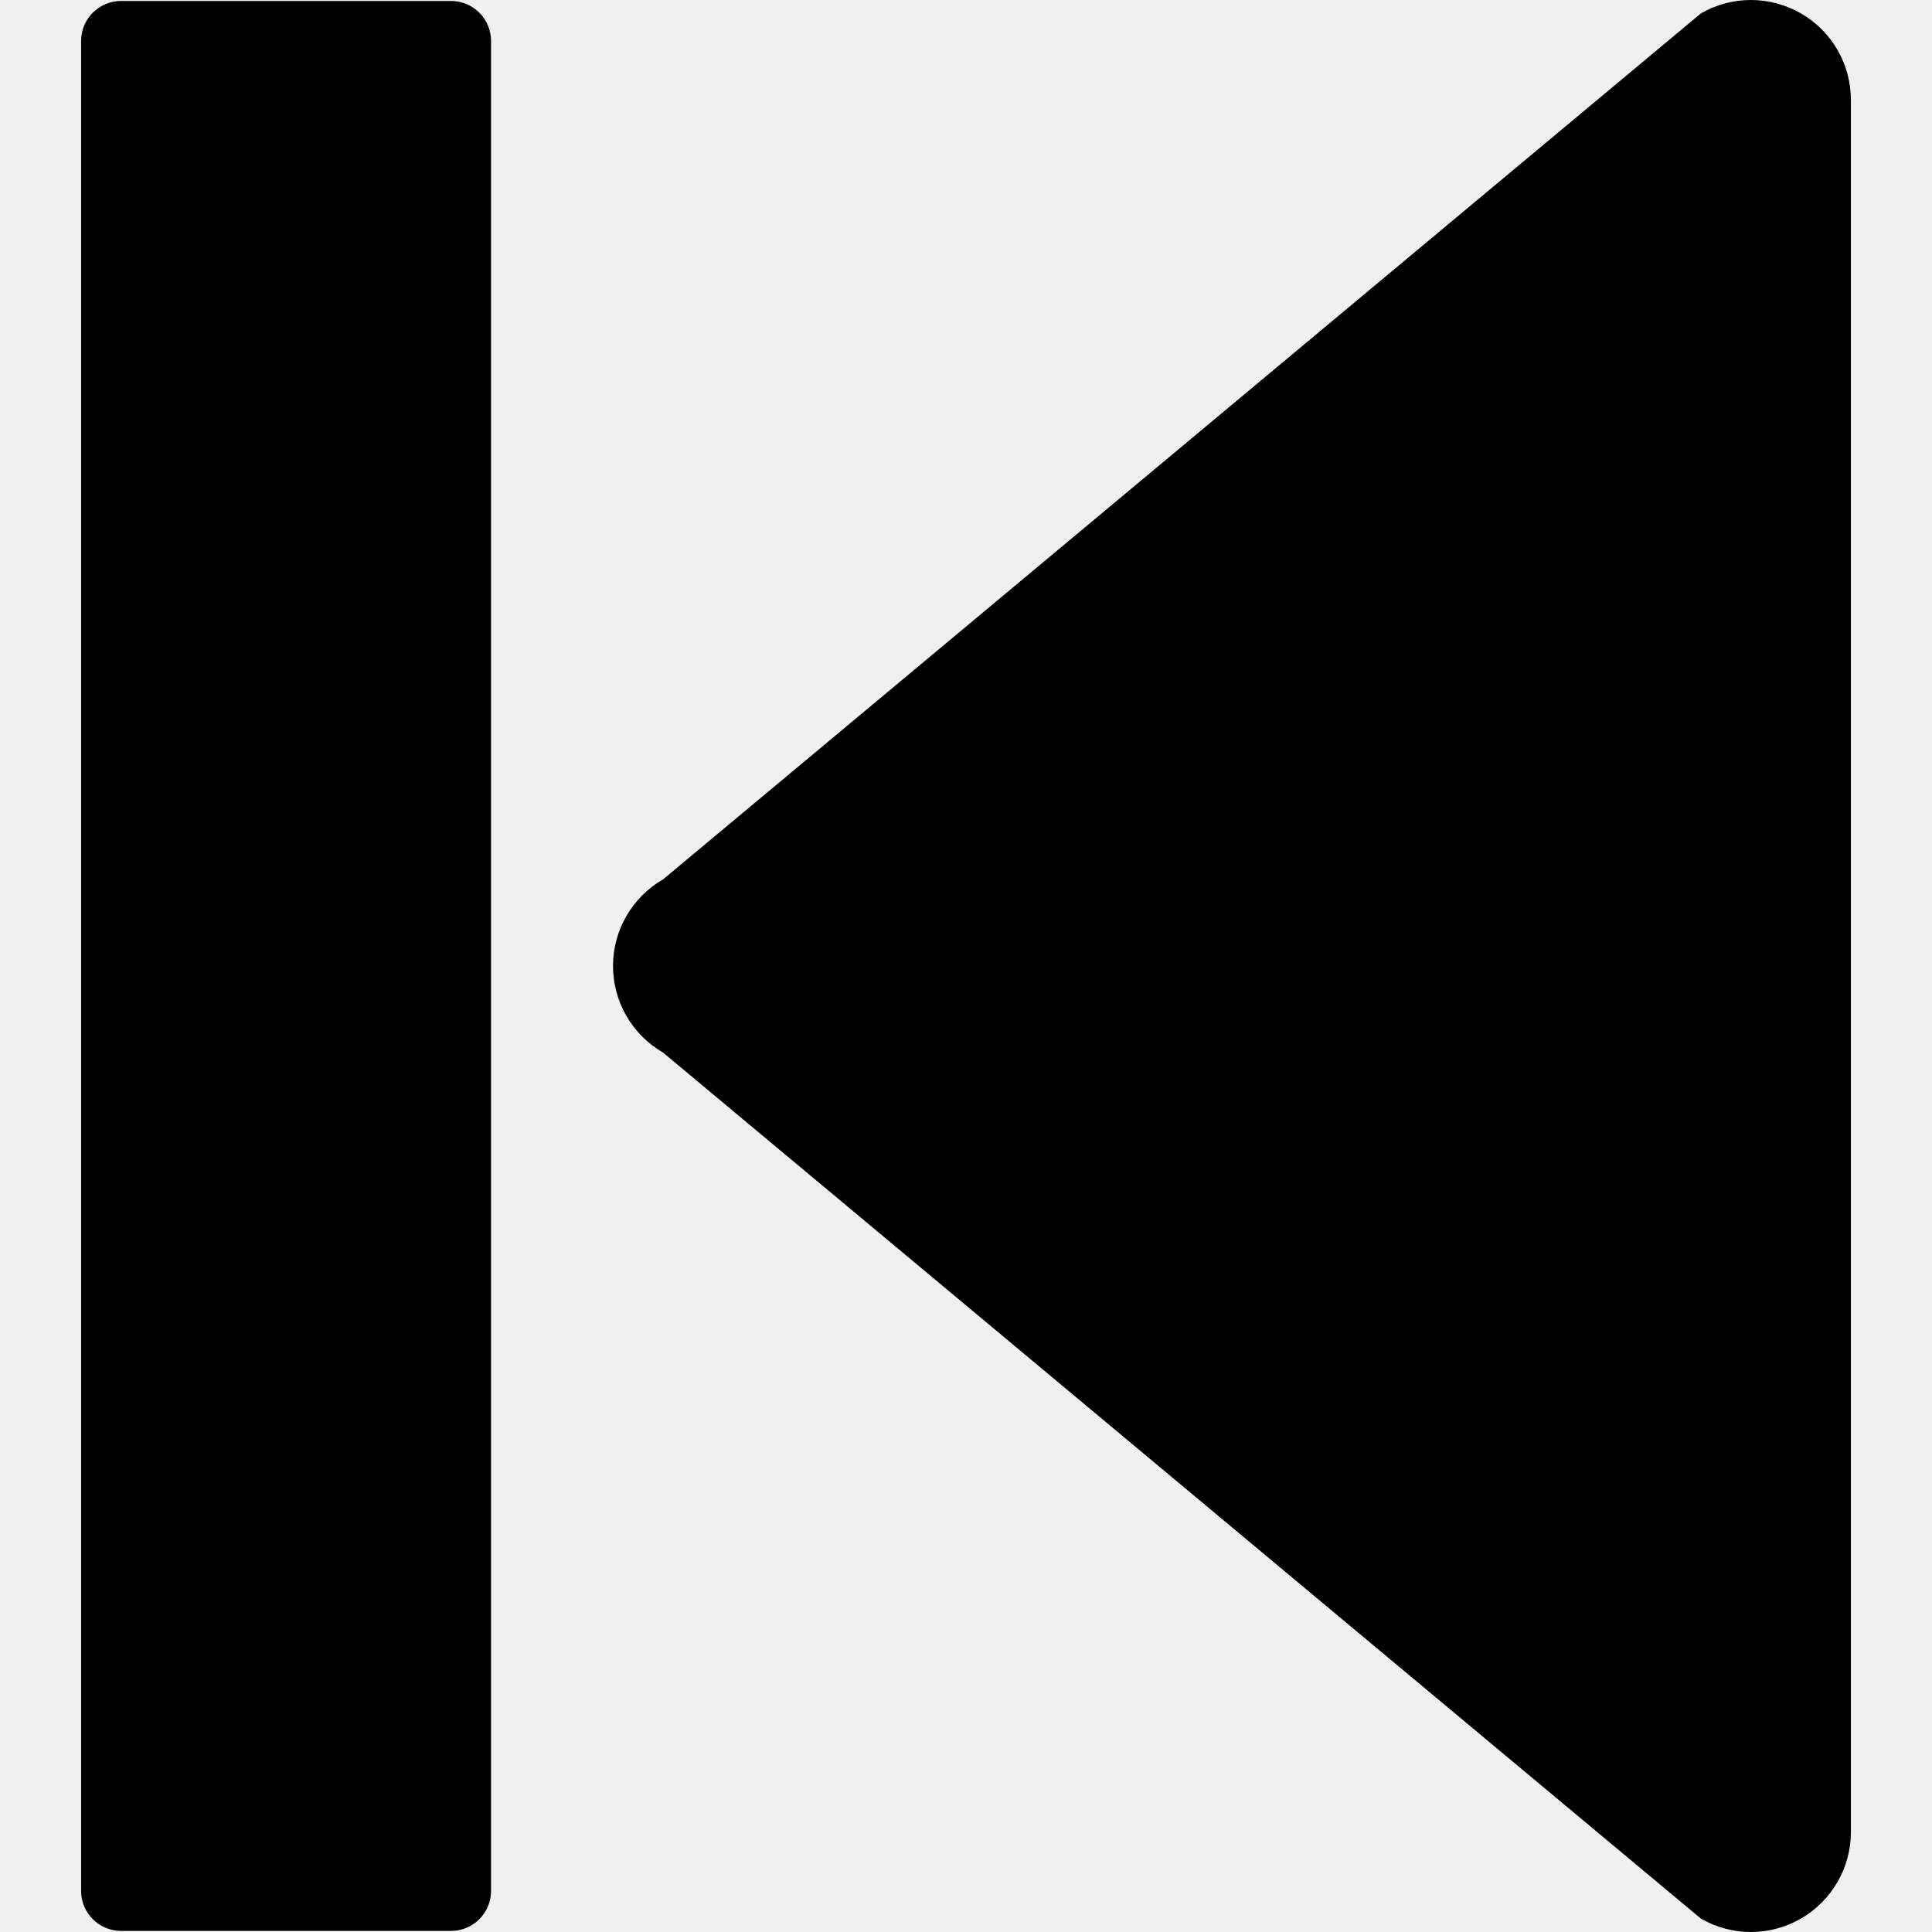
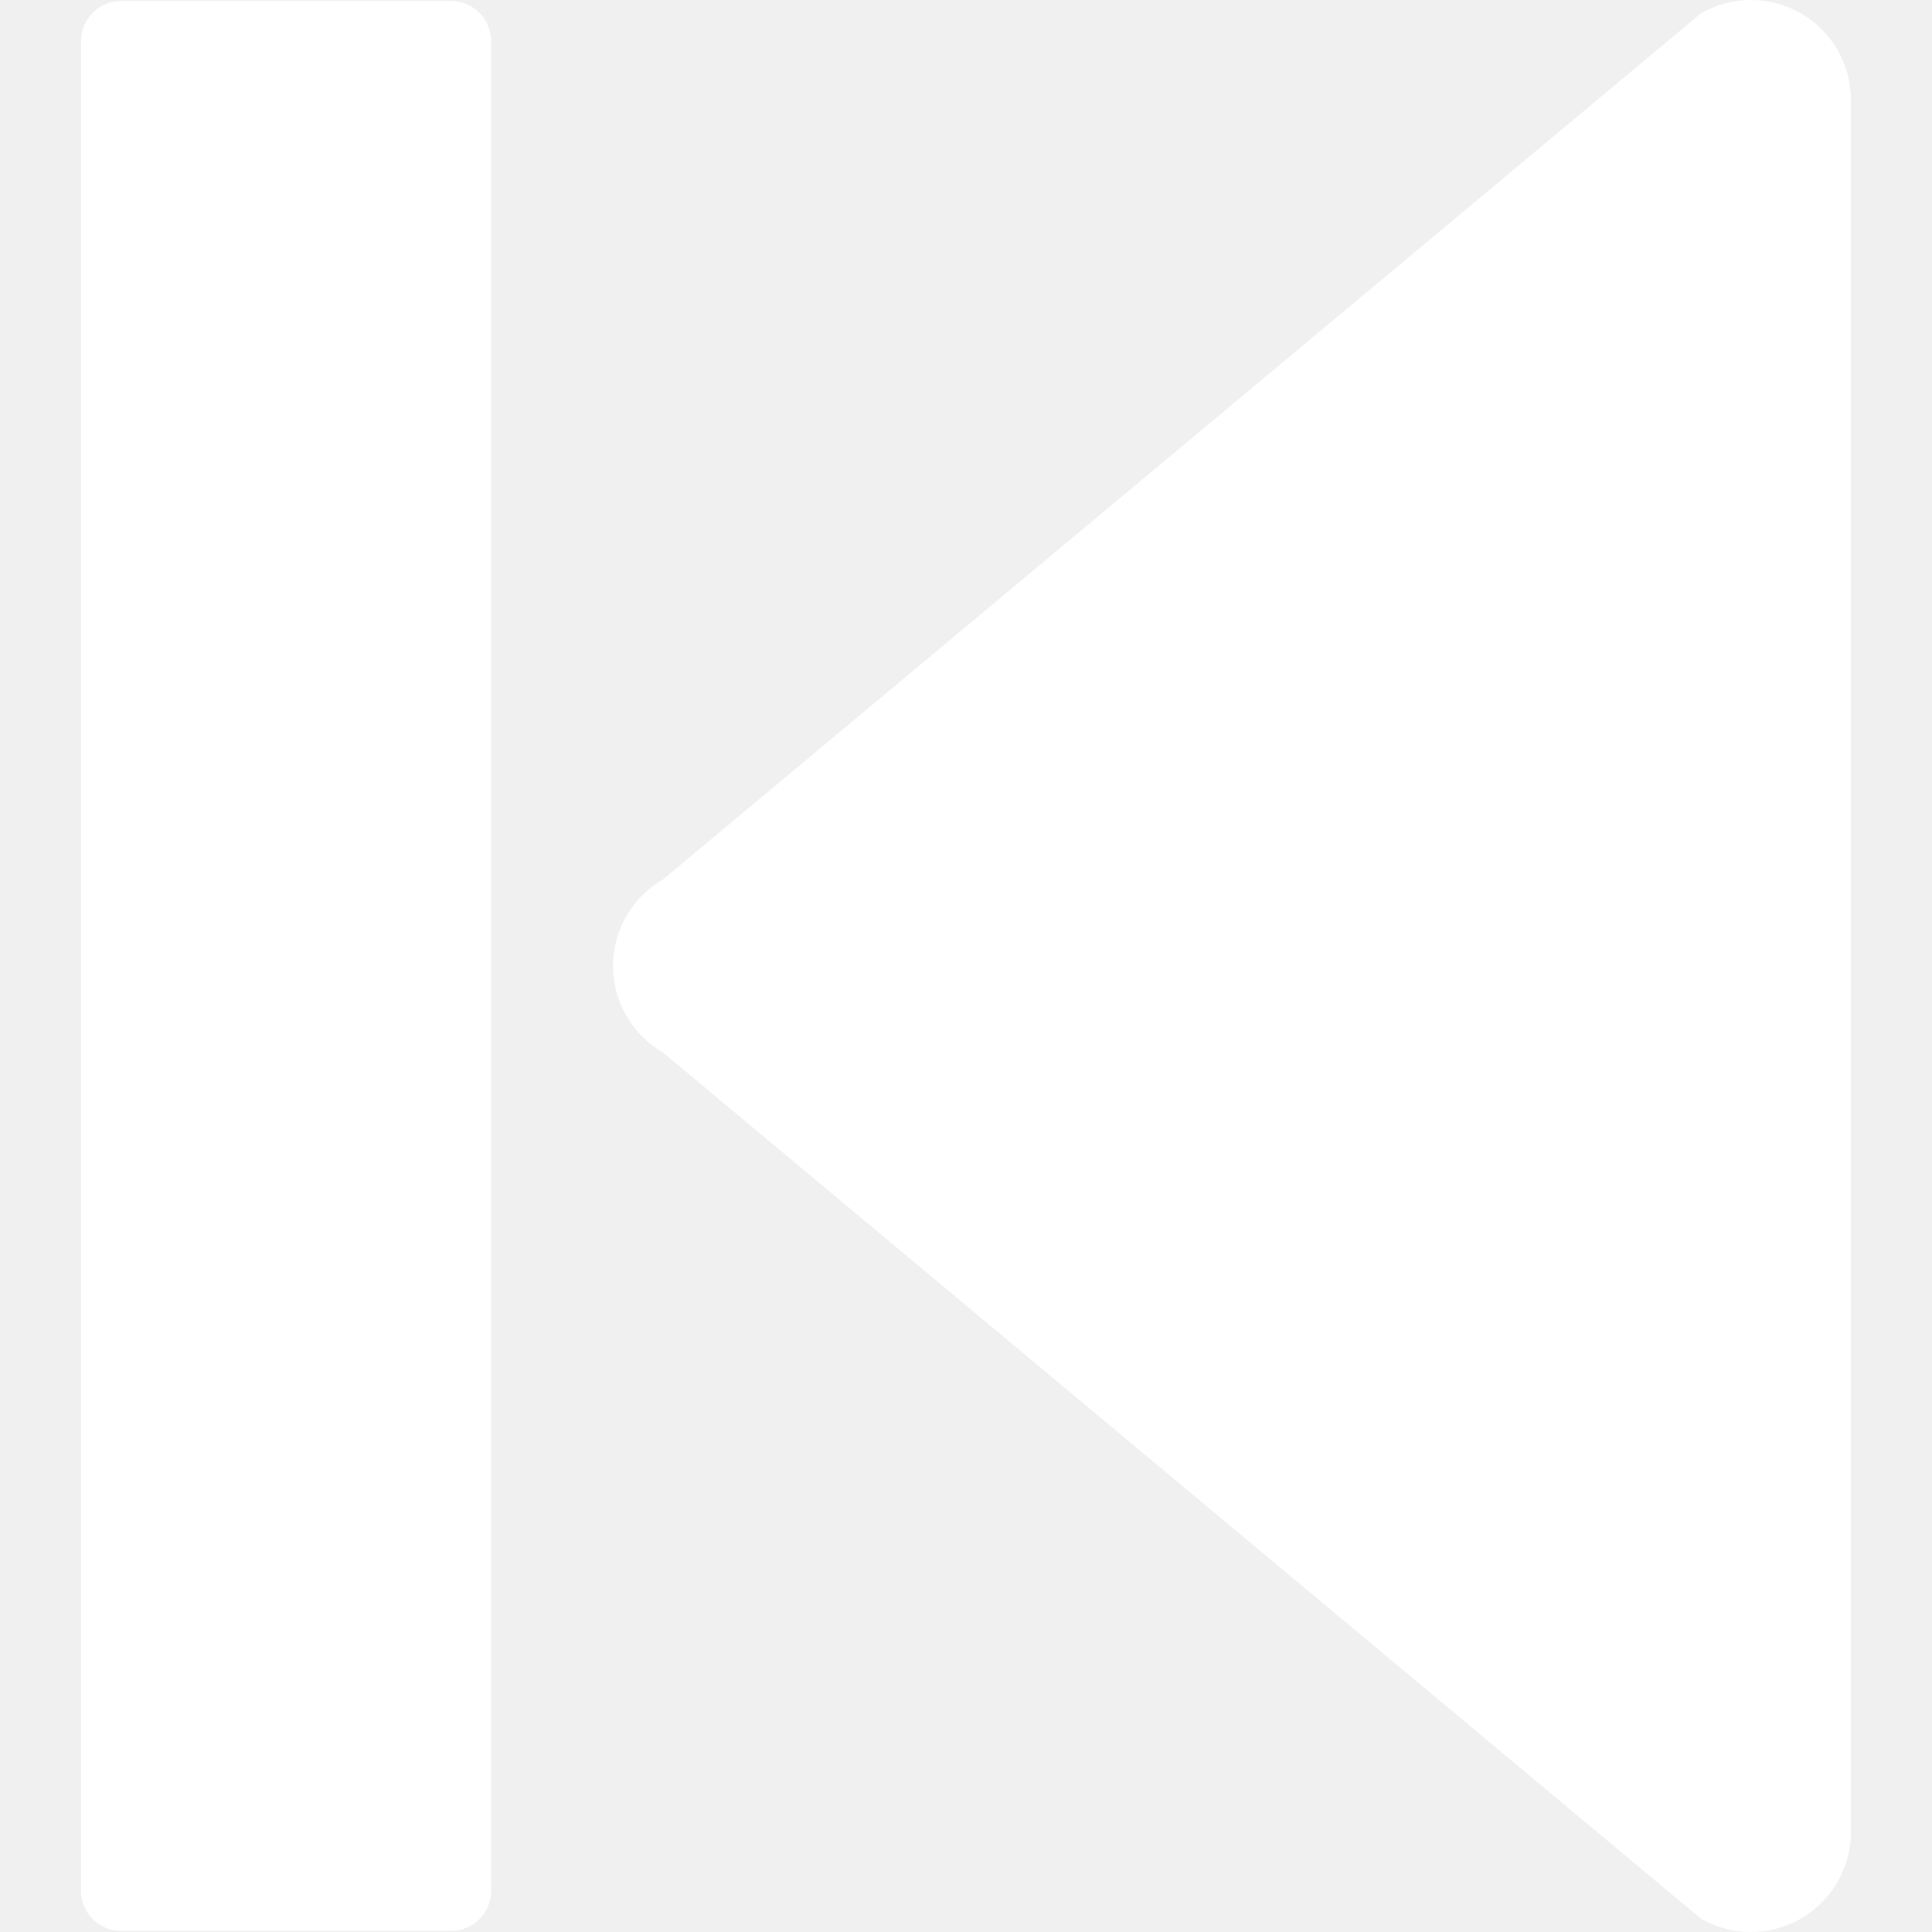
- <svg xmlns="http://www.w3.org/2000/svg" fill="#000000" version="1.1" id="Capa_1" width="800px" height="800px" viewBox="0 0 402.917 402.917" xml:space="preserve">
+ <svg xmlns="http://www.w3.org/2000/svg" fill="#FFFFFF" version="1.1" id="Capa_1" width="800px" height="800px" viewBox="0 0 402.917 402.917" xml:space="preserve">
  <g>
    <g id="Layer_8_7_">
      <path d="M386.004,20.848v361.213c0,7.447-3.972,14.333-10.427,18.063c-6.46,3.724-14.398,3.724-20.853,0L138.281,219.515    c-6.452-3.719-10.436-10.604-10.436-18.058c0-7.451,3.978-14.34,10.436-18.061L354.725,2.79C357.952,0.928,361.551,0,365.151,0    c3.605,0,7.199,0.934,10.427,2.79C382.033,6.508,386.004,13.397,386.004,20.848z M94.066,0.201H25.261    c-4.613,0-8.349,3.735-8.349,8.34v385.808c0,4.604,3.735,8.34,8.349,8.34h68.805c4.607,0,8.34-3.735,8.34-8.34V8.547    C102.406,3.943,98.673,0.201,94.066,0.201z" />
    </g>
  </g>
</svg>
